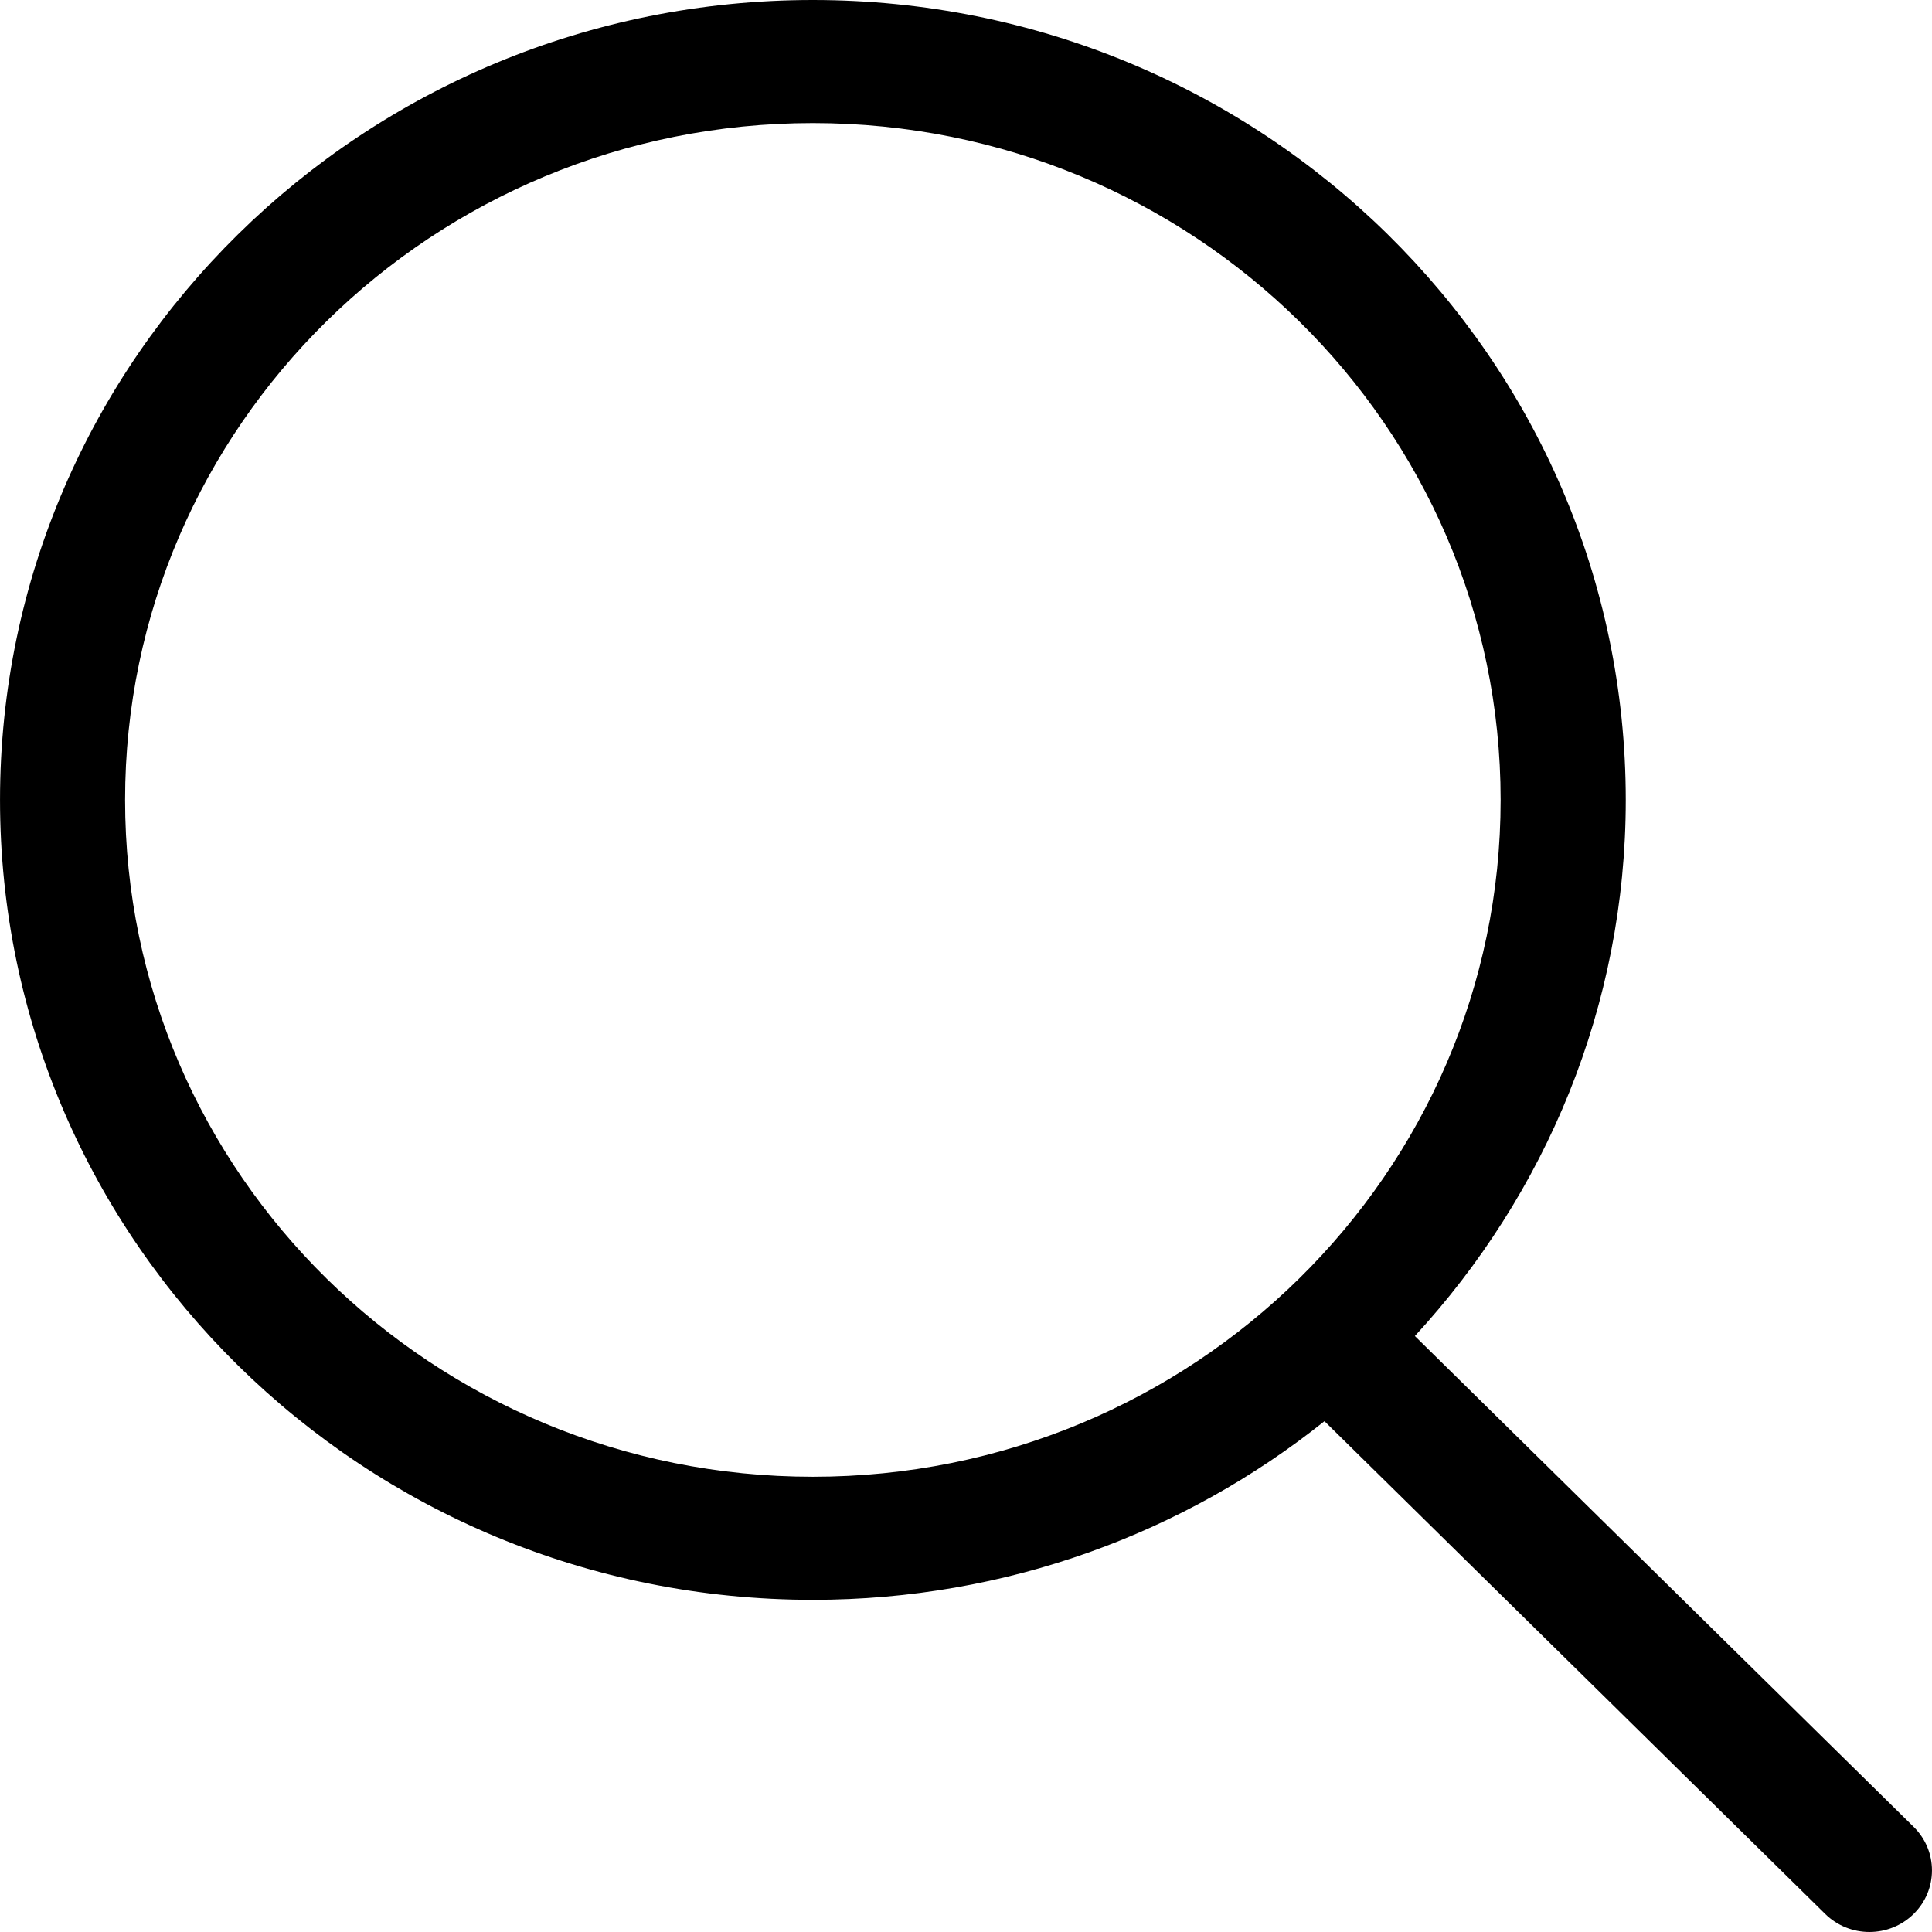
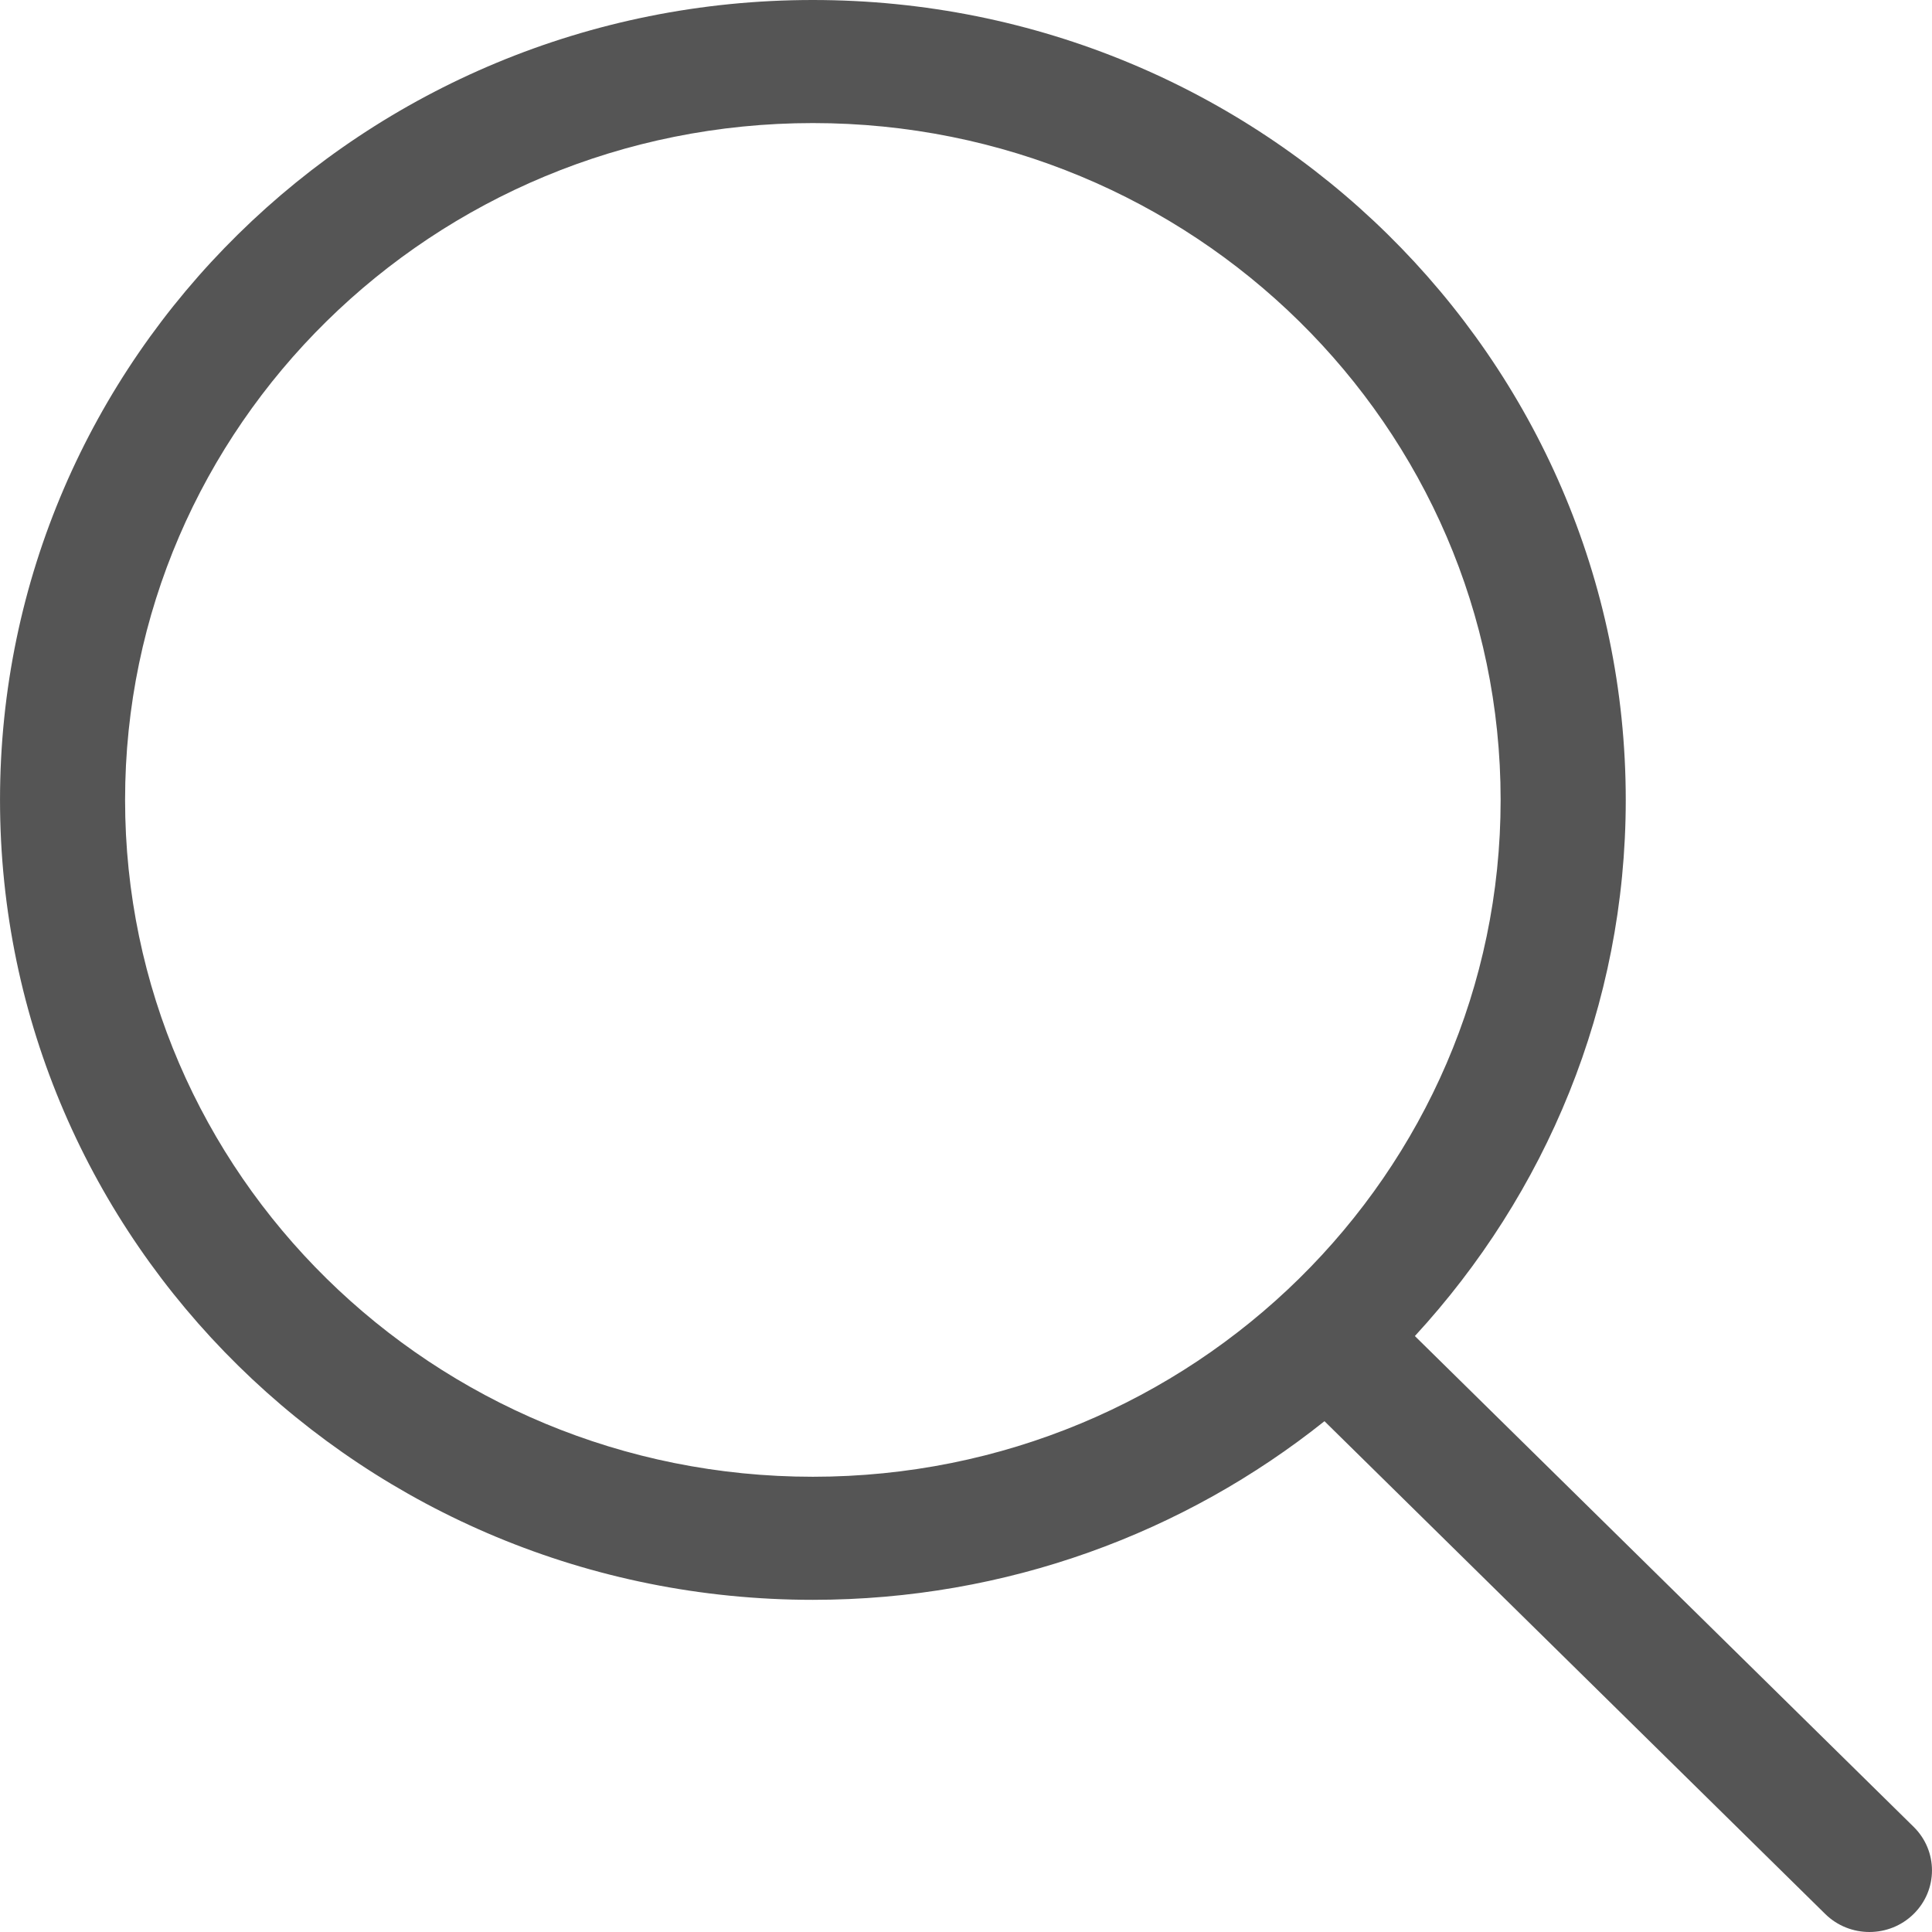
<svg xmlns="http://www.w3.org/2000/svg" version="1.1" id="Capa_1" x="0px" y="0px" width="612.01px" height="612.01px" viewBox="0 0 612.01 612.01" style="enable-background:new 0 0 612.01 612.01;" xml:space="preserve">
  <g>
    <g id="_x34__4_">
      <g>
-         <path d="M606.209,578.714L448.198,423.228C489.576,378.272,515,318.817,515,253.393C514.98,113.439,399.704,0,257.493,0     C115.282,0,0.006,113.439,0.006,253.393s115.276,253.393,257.487,253.393c61.445,0,117.801-21.253,162.068-56.586     l158.624,156.099c7.729,7.614,20.277,7.614,28.006,0C613.938,598.686,613.938,586.328,606.209,578.714z M257.493,467.8     c-120.326,0-217.869-95.993-217.869-214.407S137.167,38.986,257.493,38.986c120.327,0,217.869,95.993,217.869,214.407     S377.82,467.8,257.493,467.8z" />
+         <path d="M606.209,578.714L448.198,423.228C489.576,378.272,515,318.817,515,253.393C514.98,113.439,399.704,0,257.493,0     C115.282,0,0.006,113.439,0.006,253.393s115.276,253.393,257.487,253.393c61.445,0,117.801-21.253,162.068-56.586     l158.624,156.099c7.729,7.614,20.277,7.614,28.006,0C613.938,598.686,613.938,586.328,606.209,578.714z M257.493,467.8     c-120.326,0-217.869-95.993-217.869-214.407S137.167,38.986,257.493,38.986c120.327,0,217.869,95.993,217.869,214.407     S377.82,467.8,257.493,467.8z" style="fill: #555" />
      </g>
    </g>
  </g>
  <g>
</g>
  <g>
</g>
  <g>
</g>
  <g>
</g>
  <g>
</g>
  <g>
</g>
  <g>
</g>
  <g>
</g>
  <g>
</g>
  <g>
</g>
  <g>
</g>
  <g>
</g>
  <g>
</g>
  <g>
</g>
  <g>
</g>
</svg>
